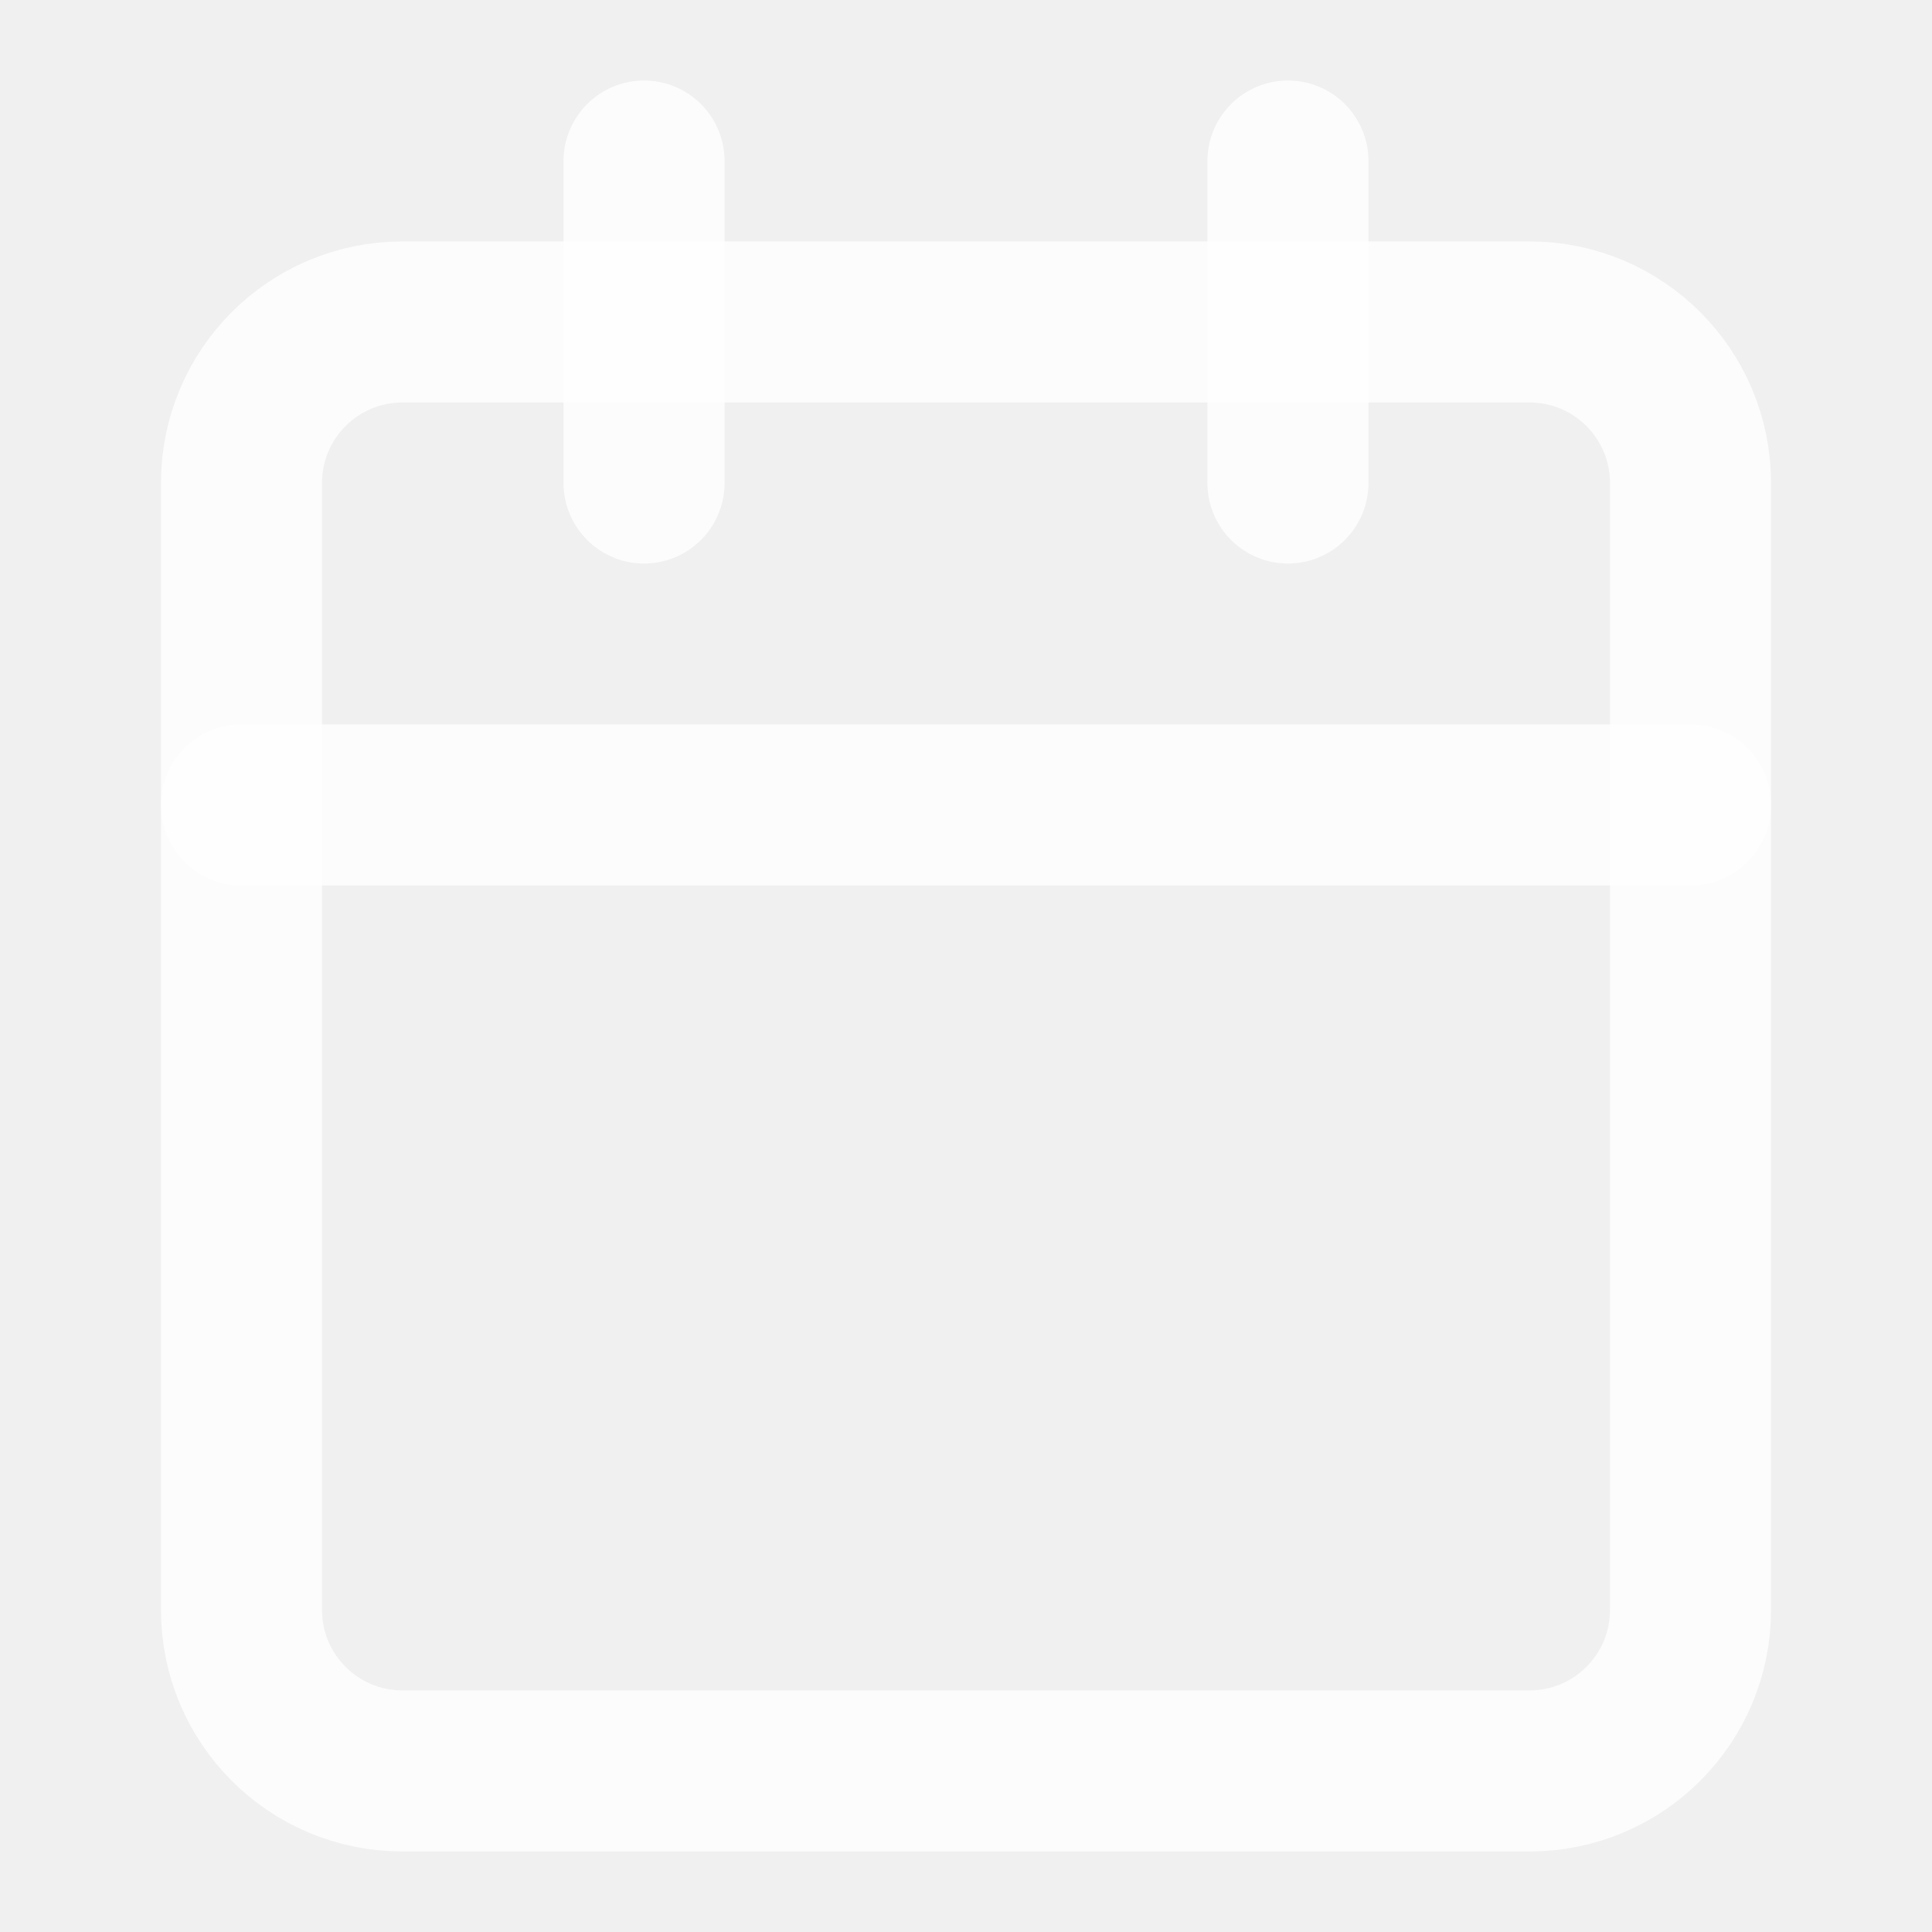
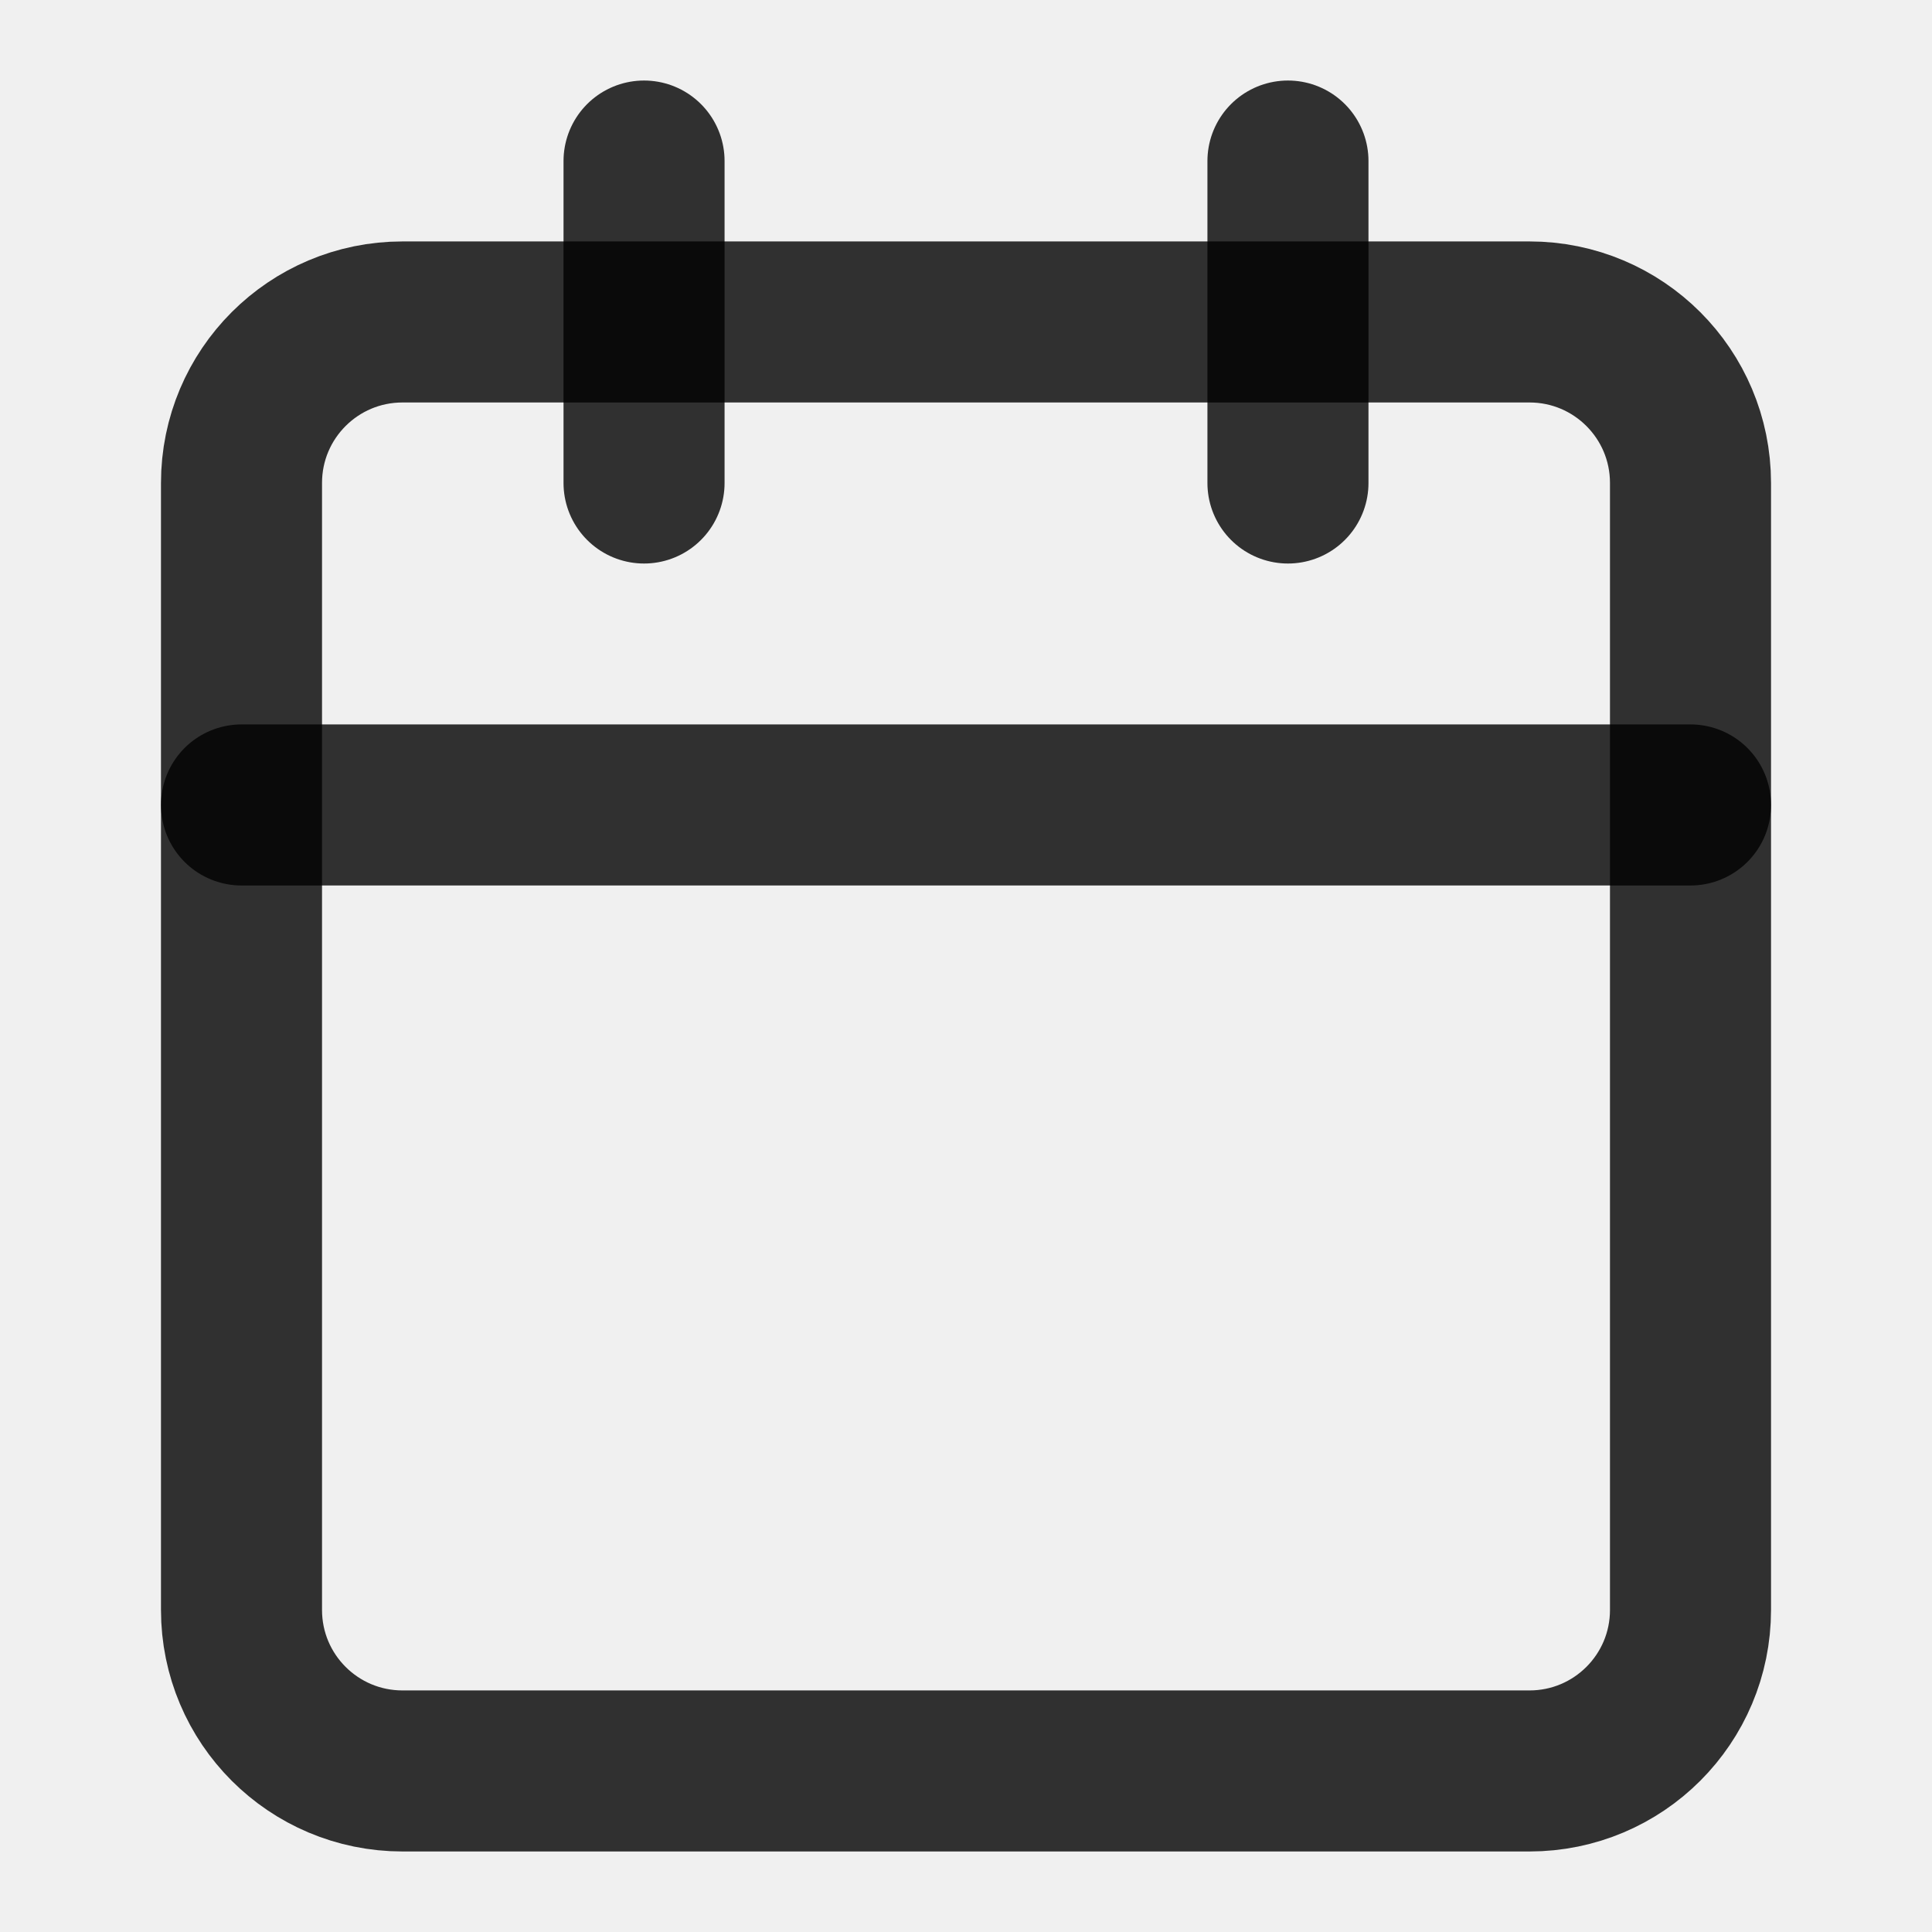
<svg xmlns="http://www.w3.org/2000/svg" width="14" height="14" viewBox="0 0 14 14" fill="none">
-   <path d="M4.667 1.167V3.5" stroke="white" stroke-opacity="0.8" stroke-width="1.167" stroke-linecap="round" stroke-linejoin="round" />
-   <path d="M9.333 1.167V3.5" stroke="white" stroke-opacity="0.8" stroke-width="1.167" stroke-linecap="round" stroke-linejoin="round" />
-   <path d="M11.083 2.333H2.917C2.272 2.333 1.75 2.855 1.75 3.5V11.666C1.75 12.311 2.272 12.833 2.917 12.833H11.083C11.728 12.833 12.25 12.311 12.25 11.666V3.5C12.25 2.855 11.728 2.333 11.083 2.333Z" stroke="white" stroke-opacity="0.8" stroke-width="1.167" stroke-linecap="round" stroke-linejoin="round" />
-   <path d="M1.75 5.833H12.25" stroke="white" stroke-opacity="0.8" stroke-width="1.167" stroke-linecap="round" stroke-linejoin="round" />
+   <path d="M4.667 1.167V3.5" stroke="currentColor" stroke-opacity="0.8" stroke-width="1.167" stroke-linecap="round" stroke-linejoin="round" />
+   <path d="M9.333 1.167V3.5" stroke="currentColor" stroke-opacity="0.8" stroke-width="1.167" stroke-linecap="round" stroke-linejoin="round" />
+   <path d="M11.083 2.333H2.917C2.272 2.333 1.75 2.855 1.75 3.5V11.666C1.75 12.311 2.272 12.833 2.917 12.833H11.083C11.728 12.833 12.25 12.311 12.25 11.666V3.5C12.25 2.855 11.728 2.333 11.083 2.333Z" stroke="currentColor" stroke-opacity="0.8" stroke-width="1.167" stroke-linecap="round" stroke-linejoin="round" />
+   <path d="M1.75 5.833H12.25" stroke="currentColor" stroke-opacity="0.8" stroke-width="1.167" stroke-linecap="round" stroke-linejoin="round" />
</svg>
